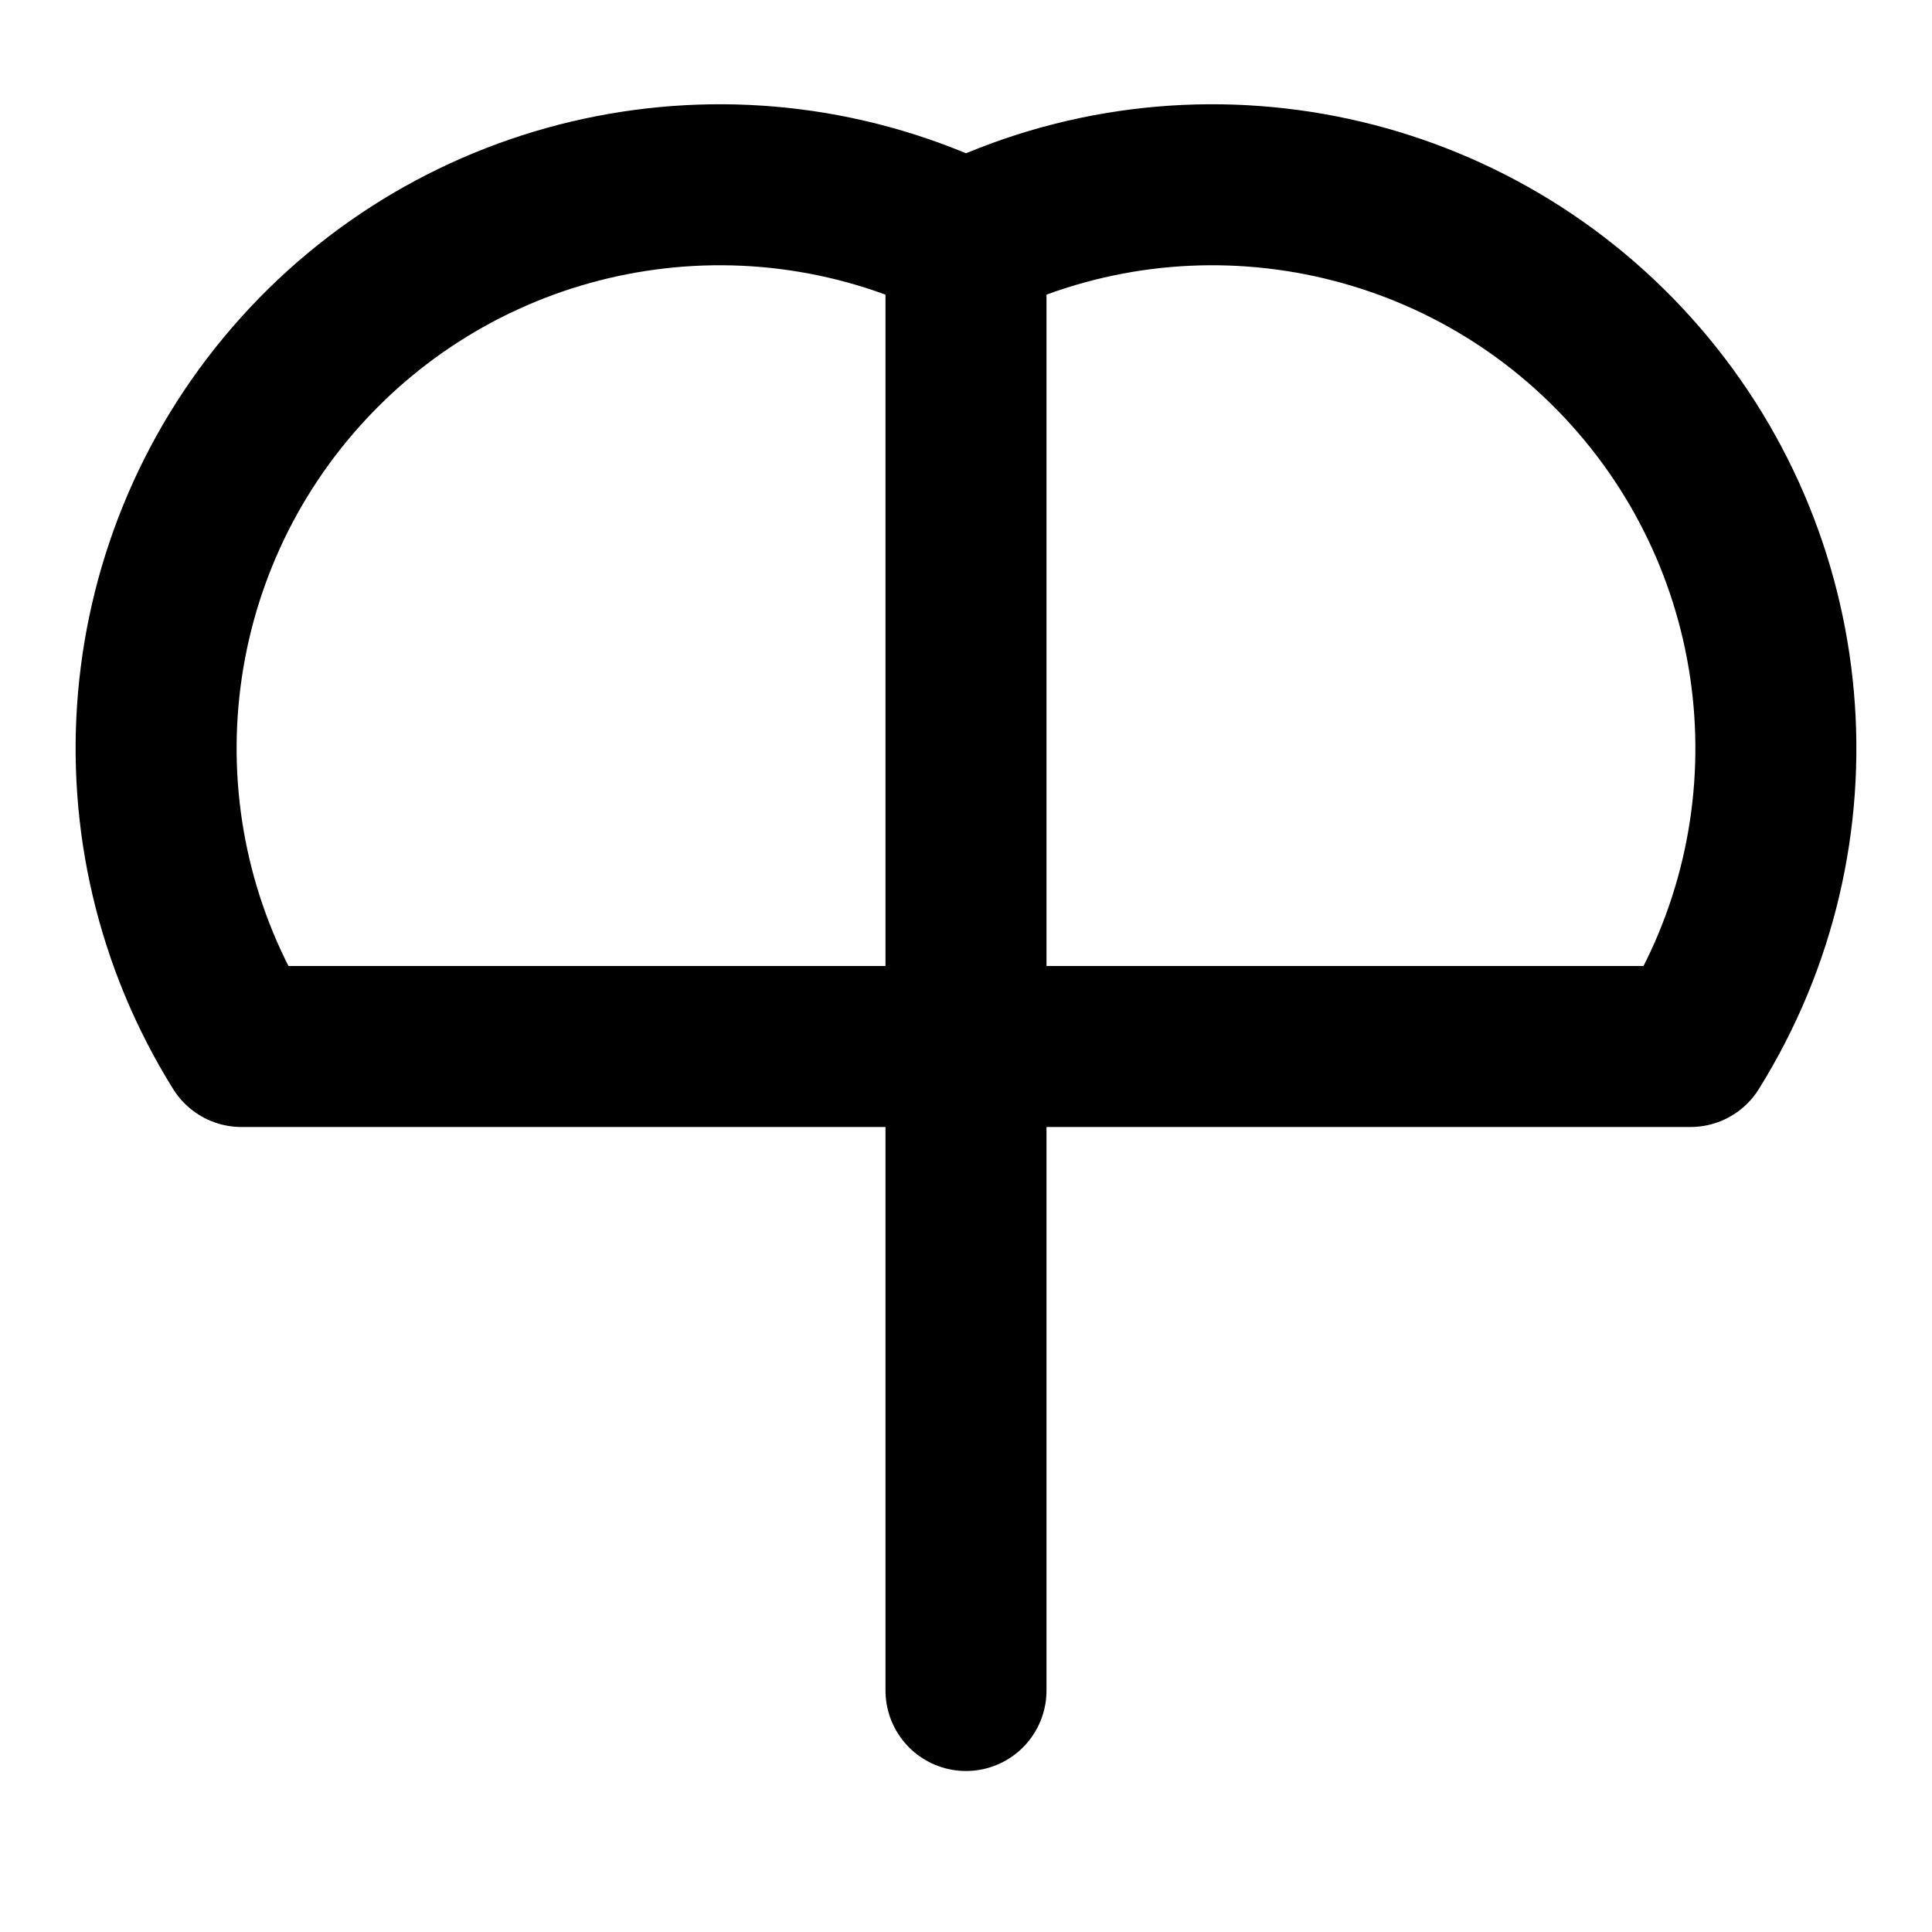
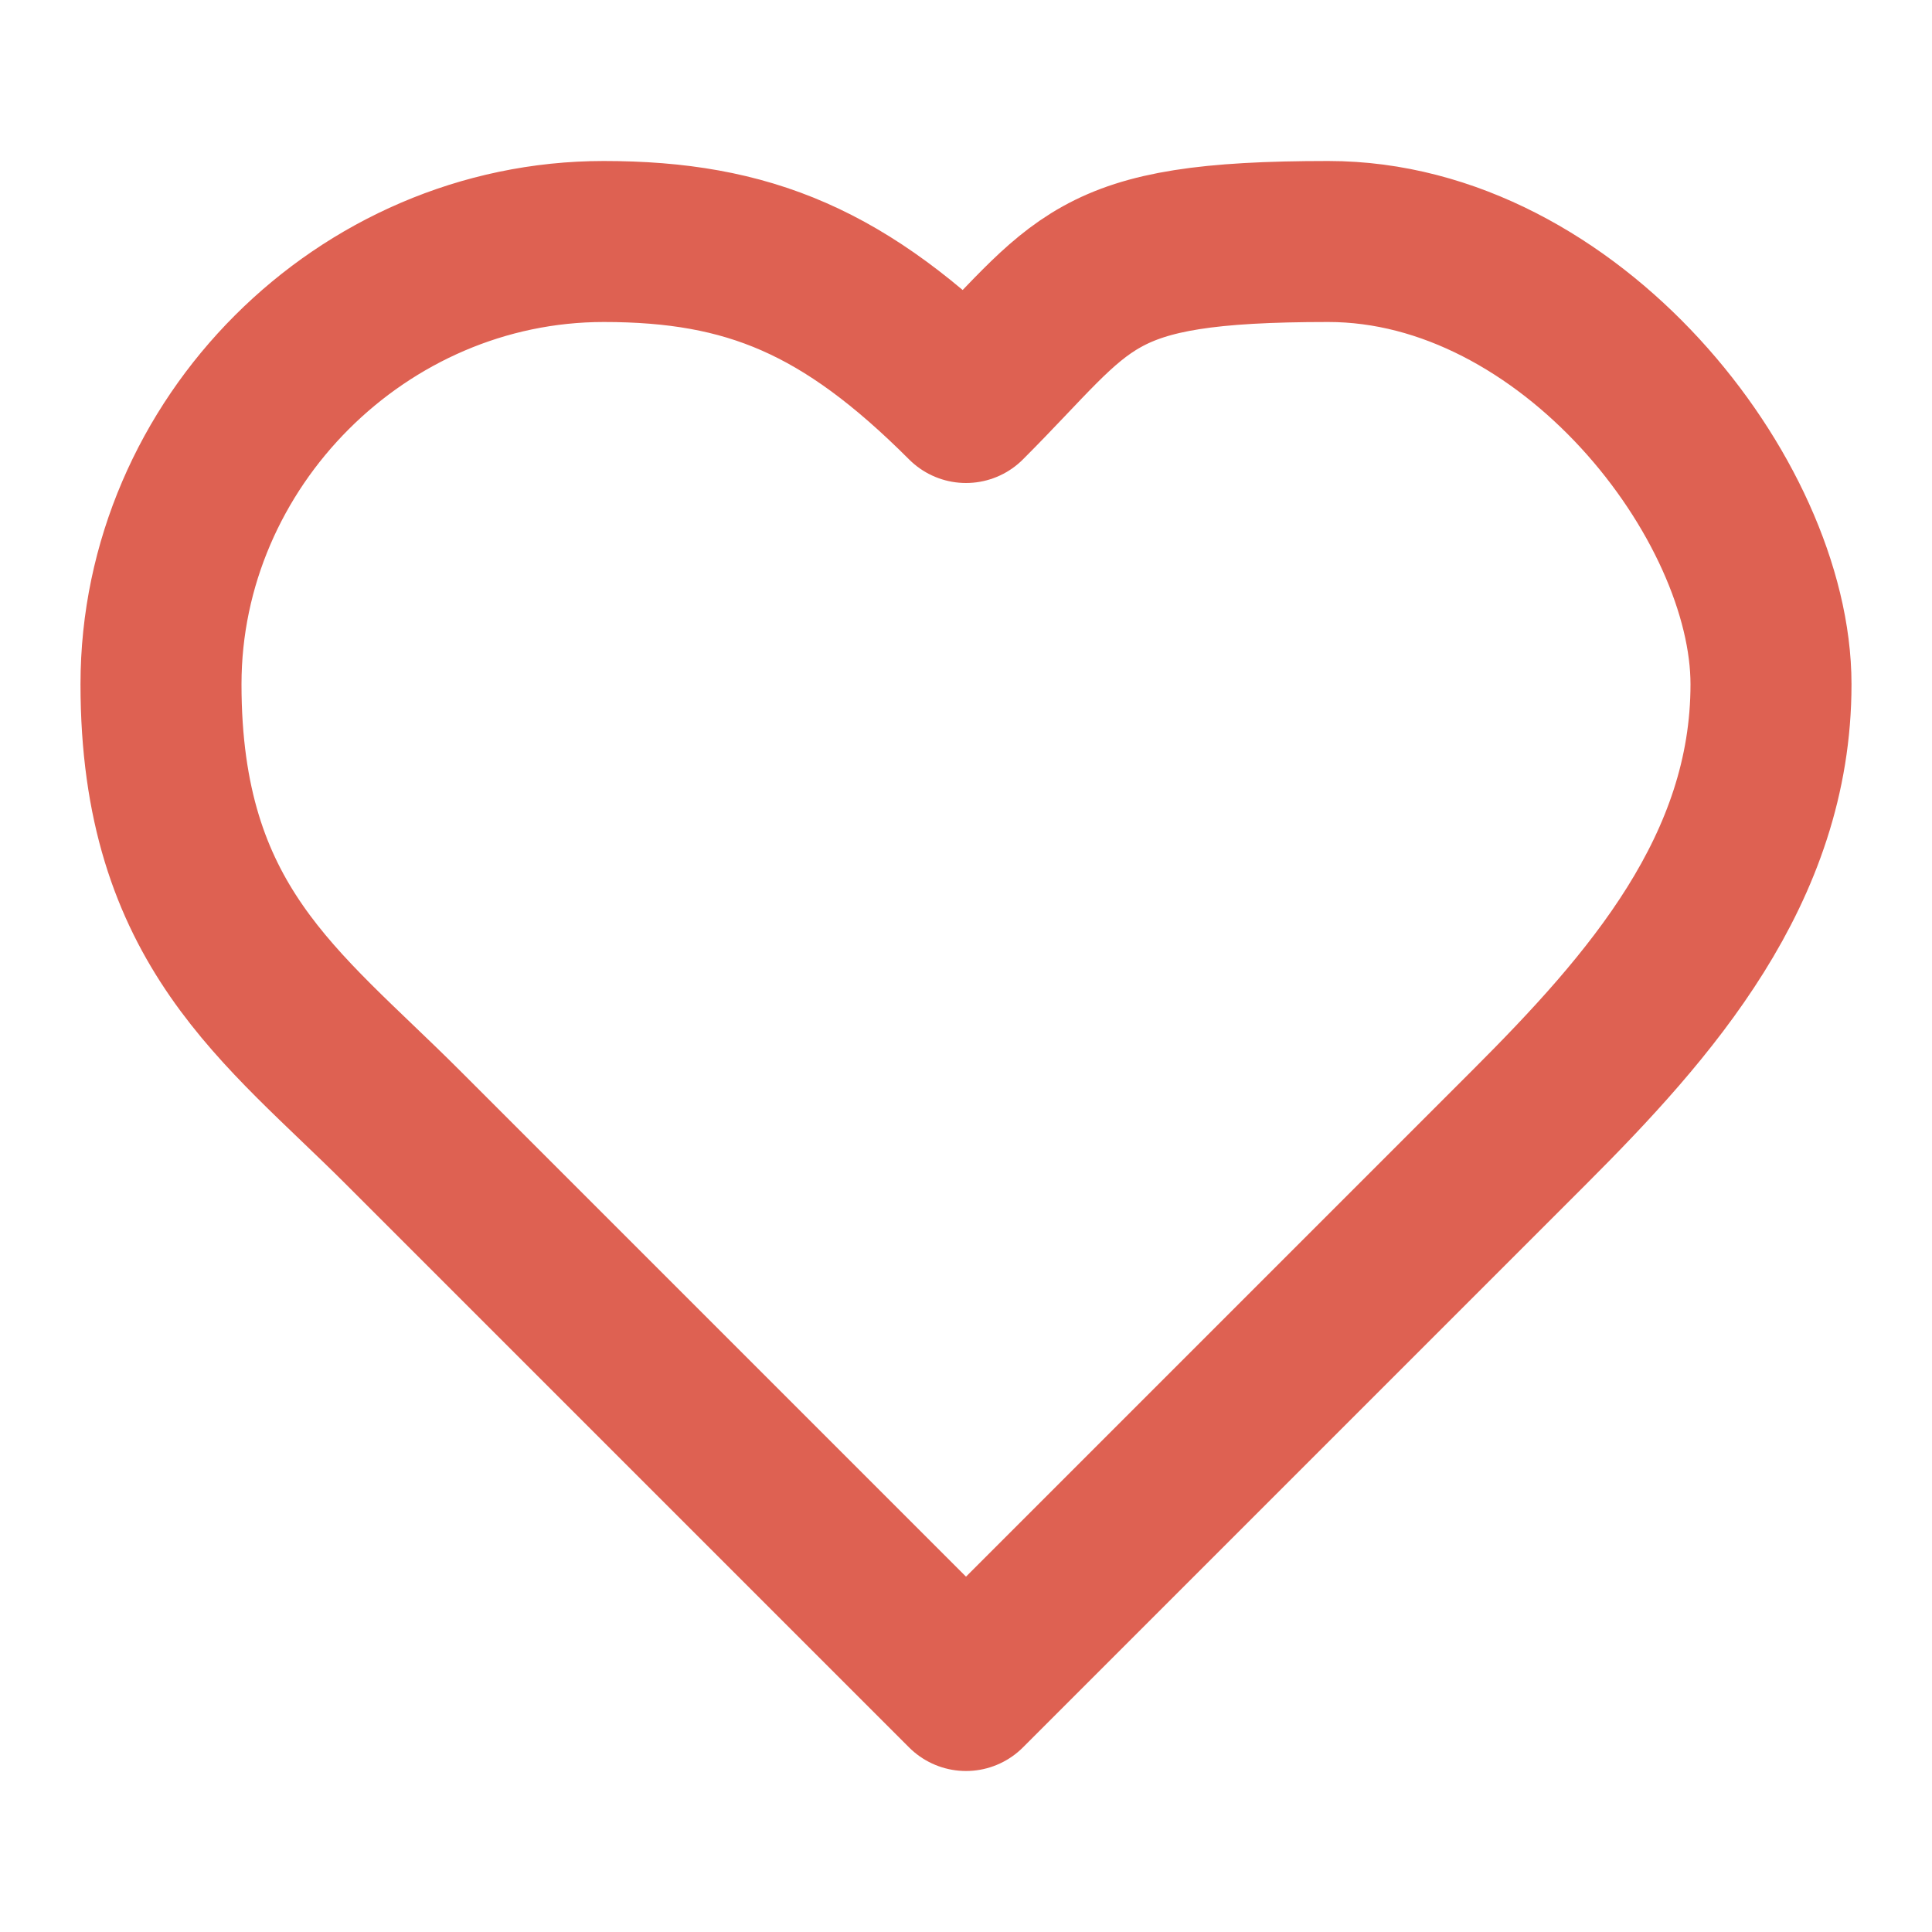
- <svg xmlns="http://www.w3.org/2000/svg" viewBox="0 0 24 24" fill="none" stroke="#000000" stroke-width="2" stroke-linecap="round" stroke-linejoin="round">
-   <path d="M12 3a7 7 0 0 0-9 10h18a7 7 0 0 0-9-10z" />
-   <path d="M12 3v18" />
+ <svg xmlns="http://www.w3.org/2000/svg" id="Layer_1" version="1.1" viewBox="0 0 24 24">
+   <defs>
+     <style>
+       .st0 {
+         fill: none;
+         stroke: #de6152;
+         stroke-linecap: round;
+         stroke-linejoin: round;
+         stroke-width: 2px;
+       }
+     </style>
+   </defs>
+   <path class="st0" d="M19,14c1.5-1.5,3-3.2,3-5.5s-2.5-5.5-5.5-5.5-3,.5-4.5,2c-1.5-1.5-2.7-2-4.5-2-3,0-5.5,2.5-5.5,5.5s1.5,4,3,5.5l7,7,7-7Z" />
</svg>
